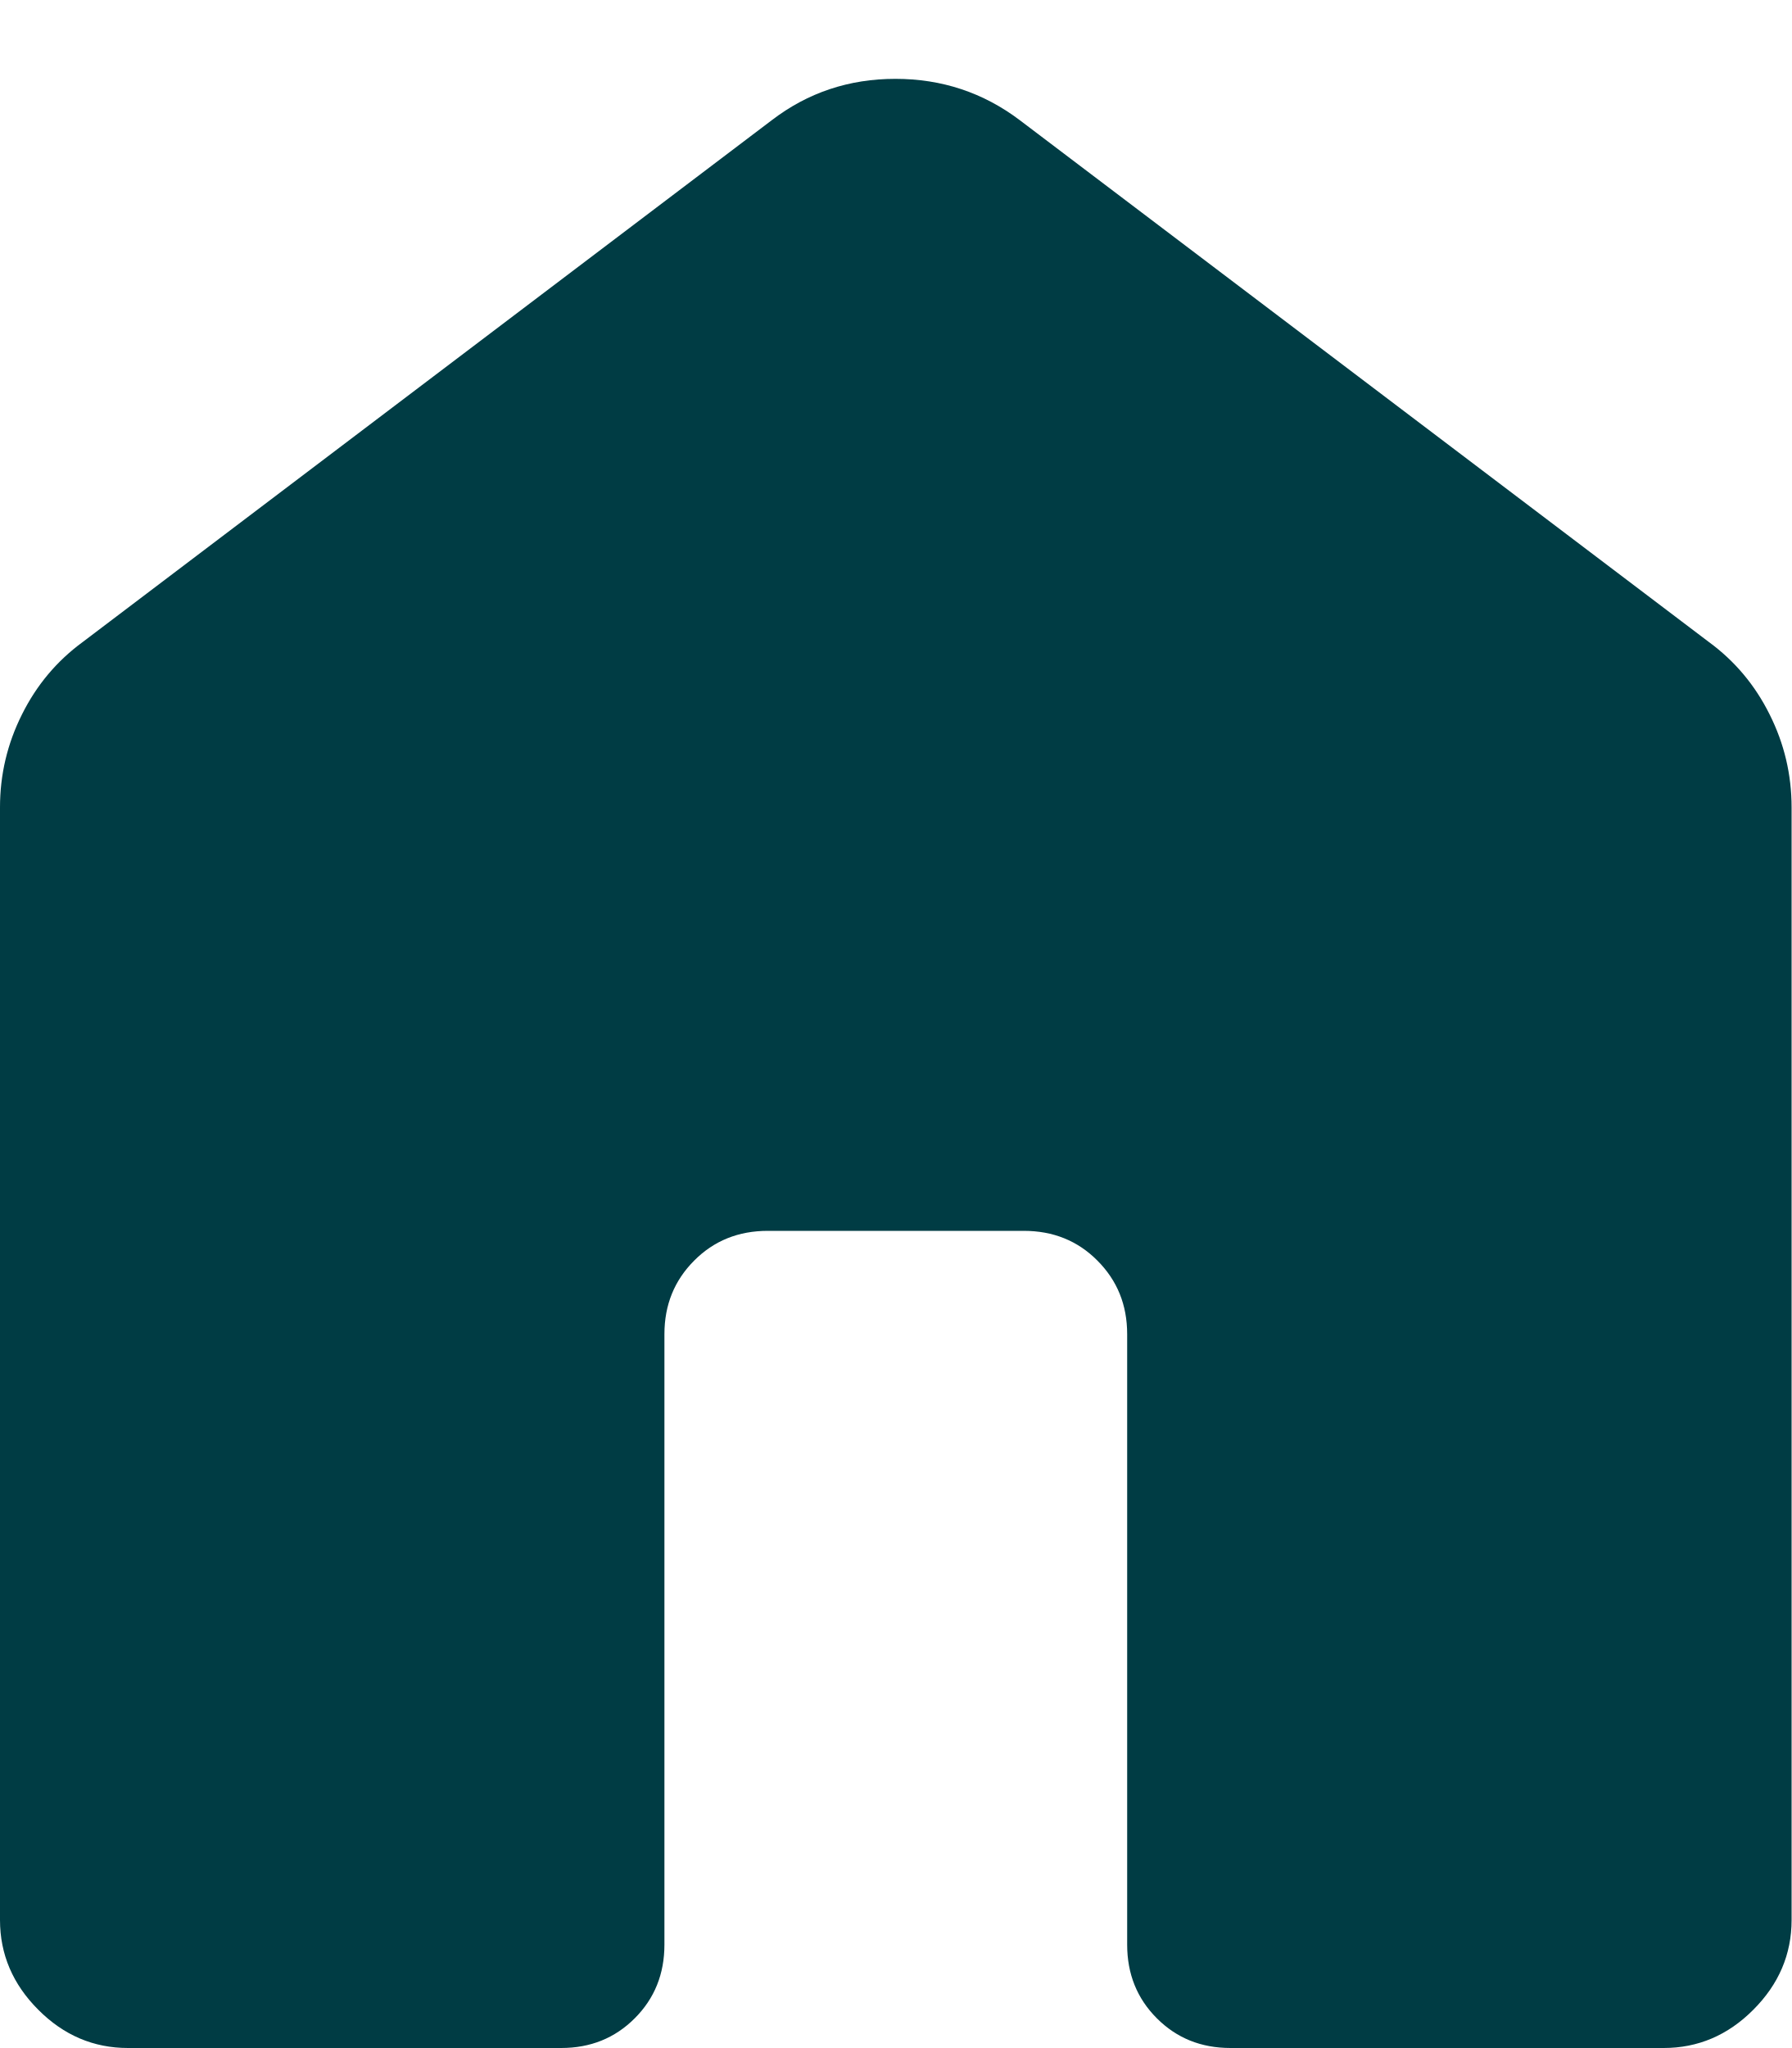
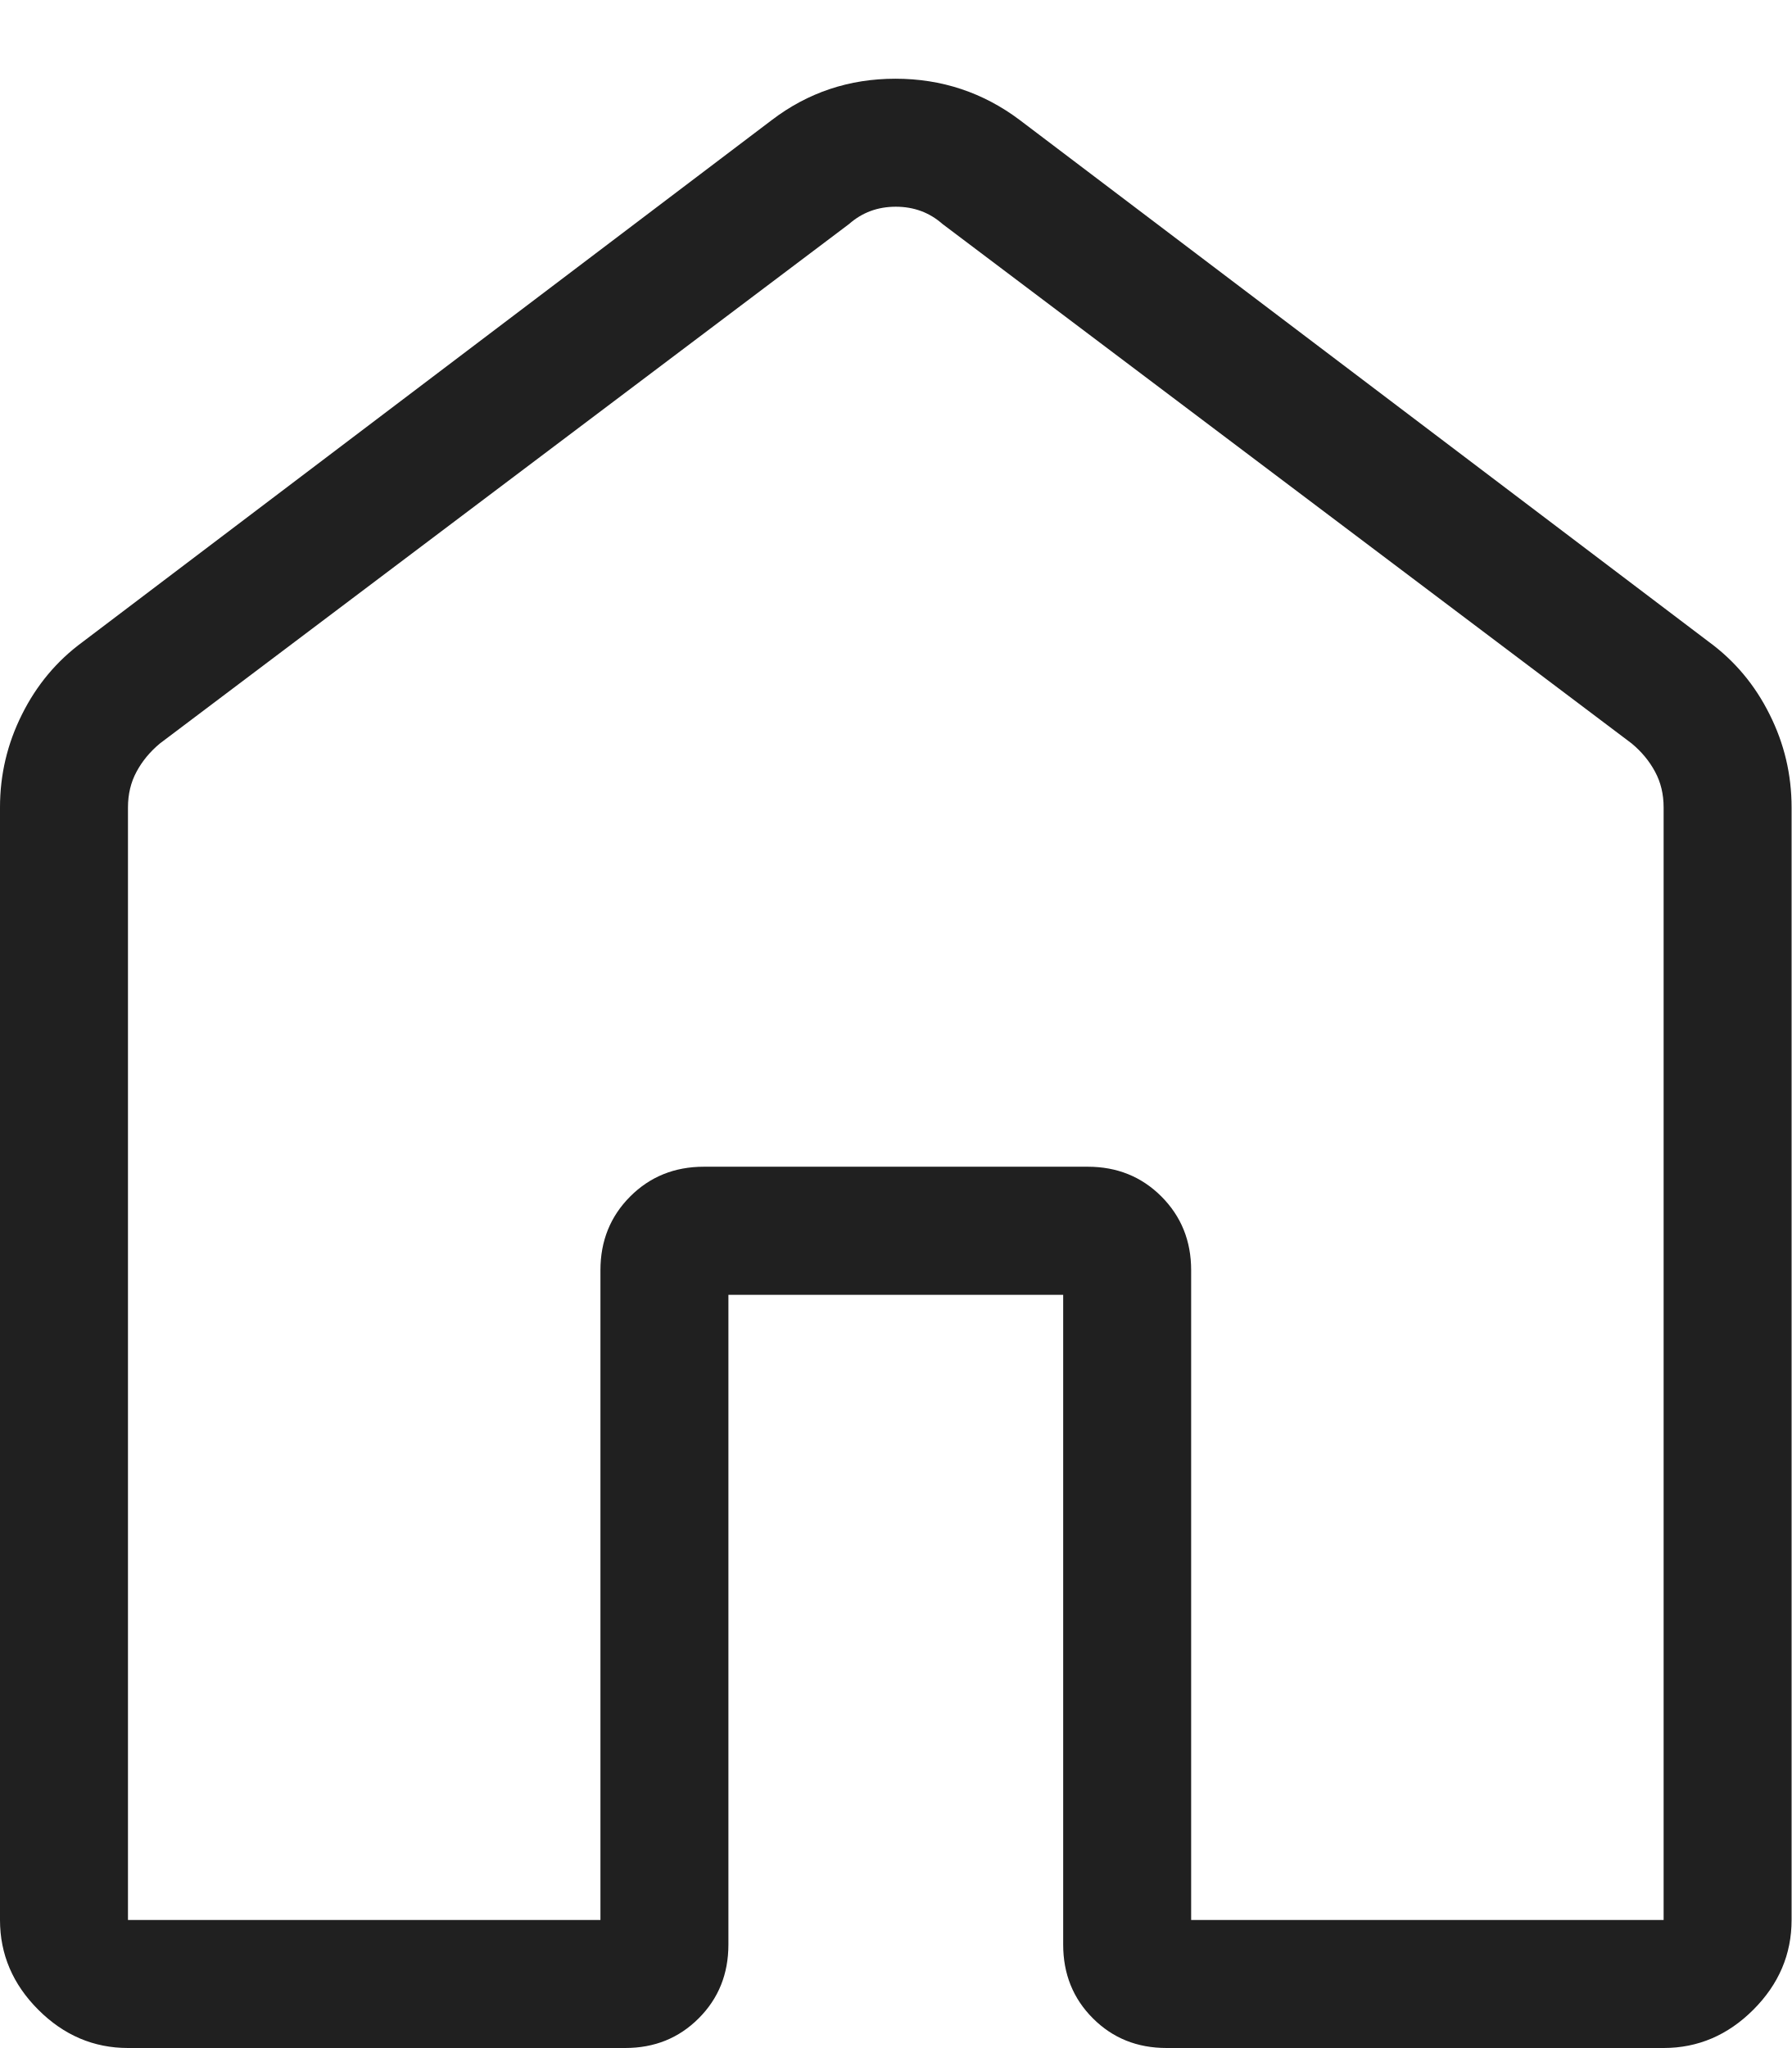
<svg xmlns="http://www.w3.org/2000/svg" width="14" height="16" viewBox="0 0 14 16" fill="none">
-   <path d="M0 15V6.308C0 6.052 0.057 5.81 0.172 5.581C0.286 5.352 0.444 5.164 0.646 5.016L6.031 0.939C6.313 0.723 6.635 0.616 6.997 0.616C7.359 0.616 7.683 0.723 7.969 0.939L13.354 5.016C13.556 5.164 13.714 5.352 13.828 5.581C13.943 5.81 14 6.052 14 6.308V15C14 15.268 13.9 15.502 13.701 15.701C13.502 15.901 13.268 16 13 16H9.616C9.386 16 9.195 15.923 9.04 15.768C8.885 15.613 8.808 15.421 8.808 15.193V10.423C8.808 10.194 8.73 10.003 8.575 9.848C8.421 9.693 8.229 9.616 8 9.616H6C5.771 9.616 5.579 9.693 5.425 9.848C5.27 10.003 5.192 10.194 5.192 10.423V15.193C5.192 15.421 5.115 15.613 4.96 15.768C4.805 15.923 4.614 16 4.385 16H1C0.732 16 0.498 15.901 0.299 15.701C0.1 15.502 0 15.268 0 15Z" fill="#003C44" />
+   <path d="M1 15H4.692V9.923C4.692 9.694 4.77 9.502 4.925 9.347C5.079 9.193 5.271 9.115 5.5 9.115H8.5C8.729 9.115 8.921 9.193 9.075 9.347C9.23 9.502 9.308 9.694 9.308 9.923V15H13V6.308C13 6.205 12.978 6.112 12.933 6.029C12.888 5.945 12.827 5.872 12.75 5.808L7.365 1.75C7.263 1.66 7.141 1.615 7 1.615C6.859 1.615 6.737 1.66 6.635 1.75L1.25 5.808C1.173 5.872 1.112 5.945 1.067 6.029C1.022 6.112 1 6.205 1 6.308V15ZM0 15V6.308C0 6.052 0.057 5.81 0.172 5.581C0.286 5.352 0.444 5.163 0.646 5.015L6.031 0.938C6.313 0.723 6.635 0.615 6.997 0.615C7.359 0.615 7.683 0.723 7.969 0.938L13.354 5.015C13.556 5.163 13.714 5.352 13.828 5.581C13.943 5.81 14 6.052 14 6.308V15C14 15.268 13.9 15.502 13.701 15.701C13.502 15.9 13.268 16 13 16H9.116C8.886 16 8.695 15.923 8.54 15.768C8.385 15.613 8.308 15.421 8.308 15.192V10.116H5.692V15.192C5.692 15.421 5.615 15.613 5.46 15.768C5.305 15.923 5.114 16 4.885 16H1C0.732 16 0.498 15.9 0.299 15.701C0.1 15.502 0 15.268 0 15Z" fill="#202020" />
</svg>
